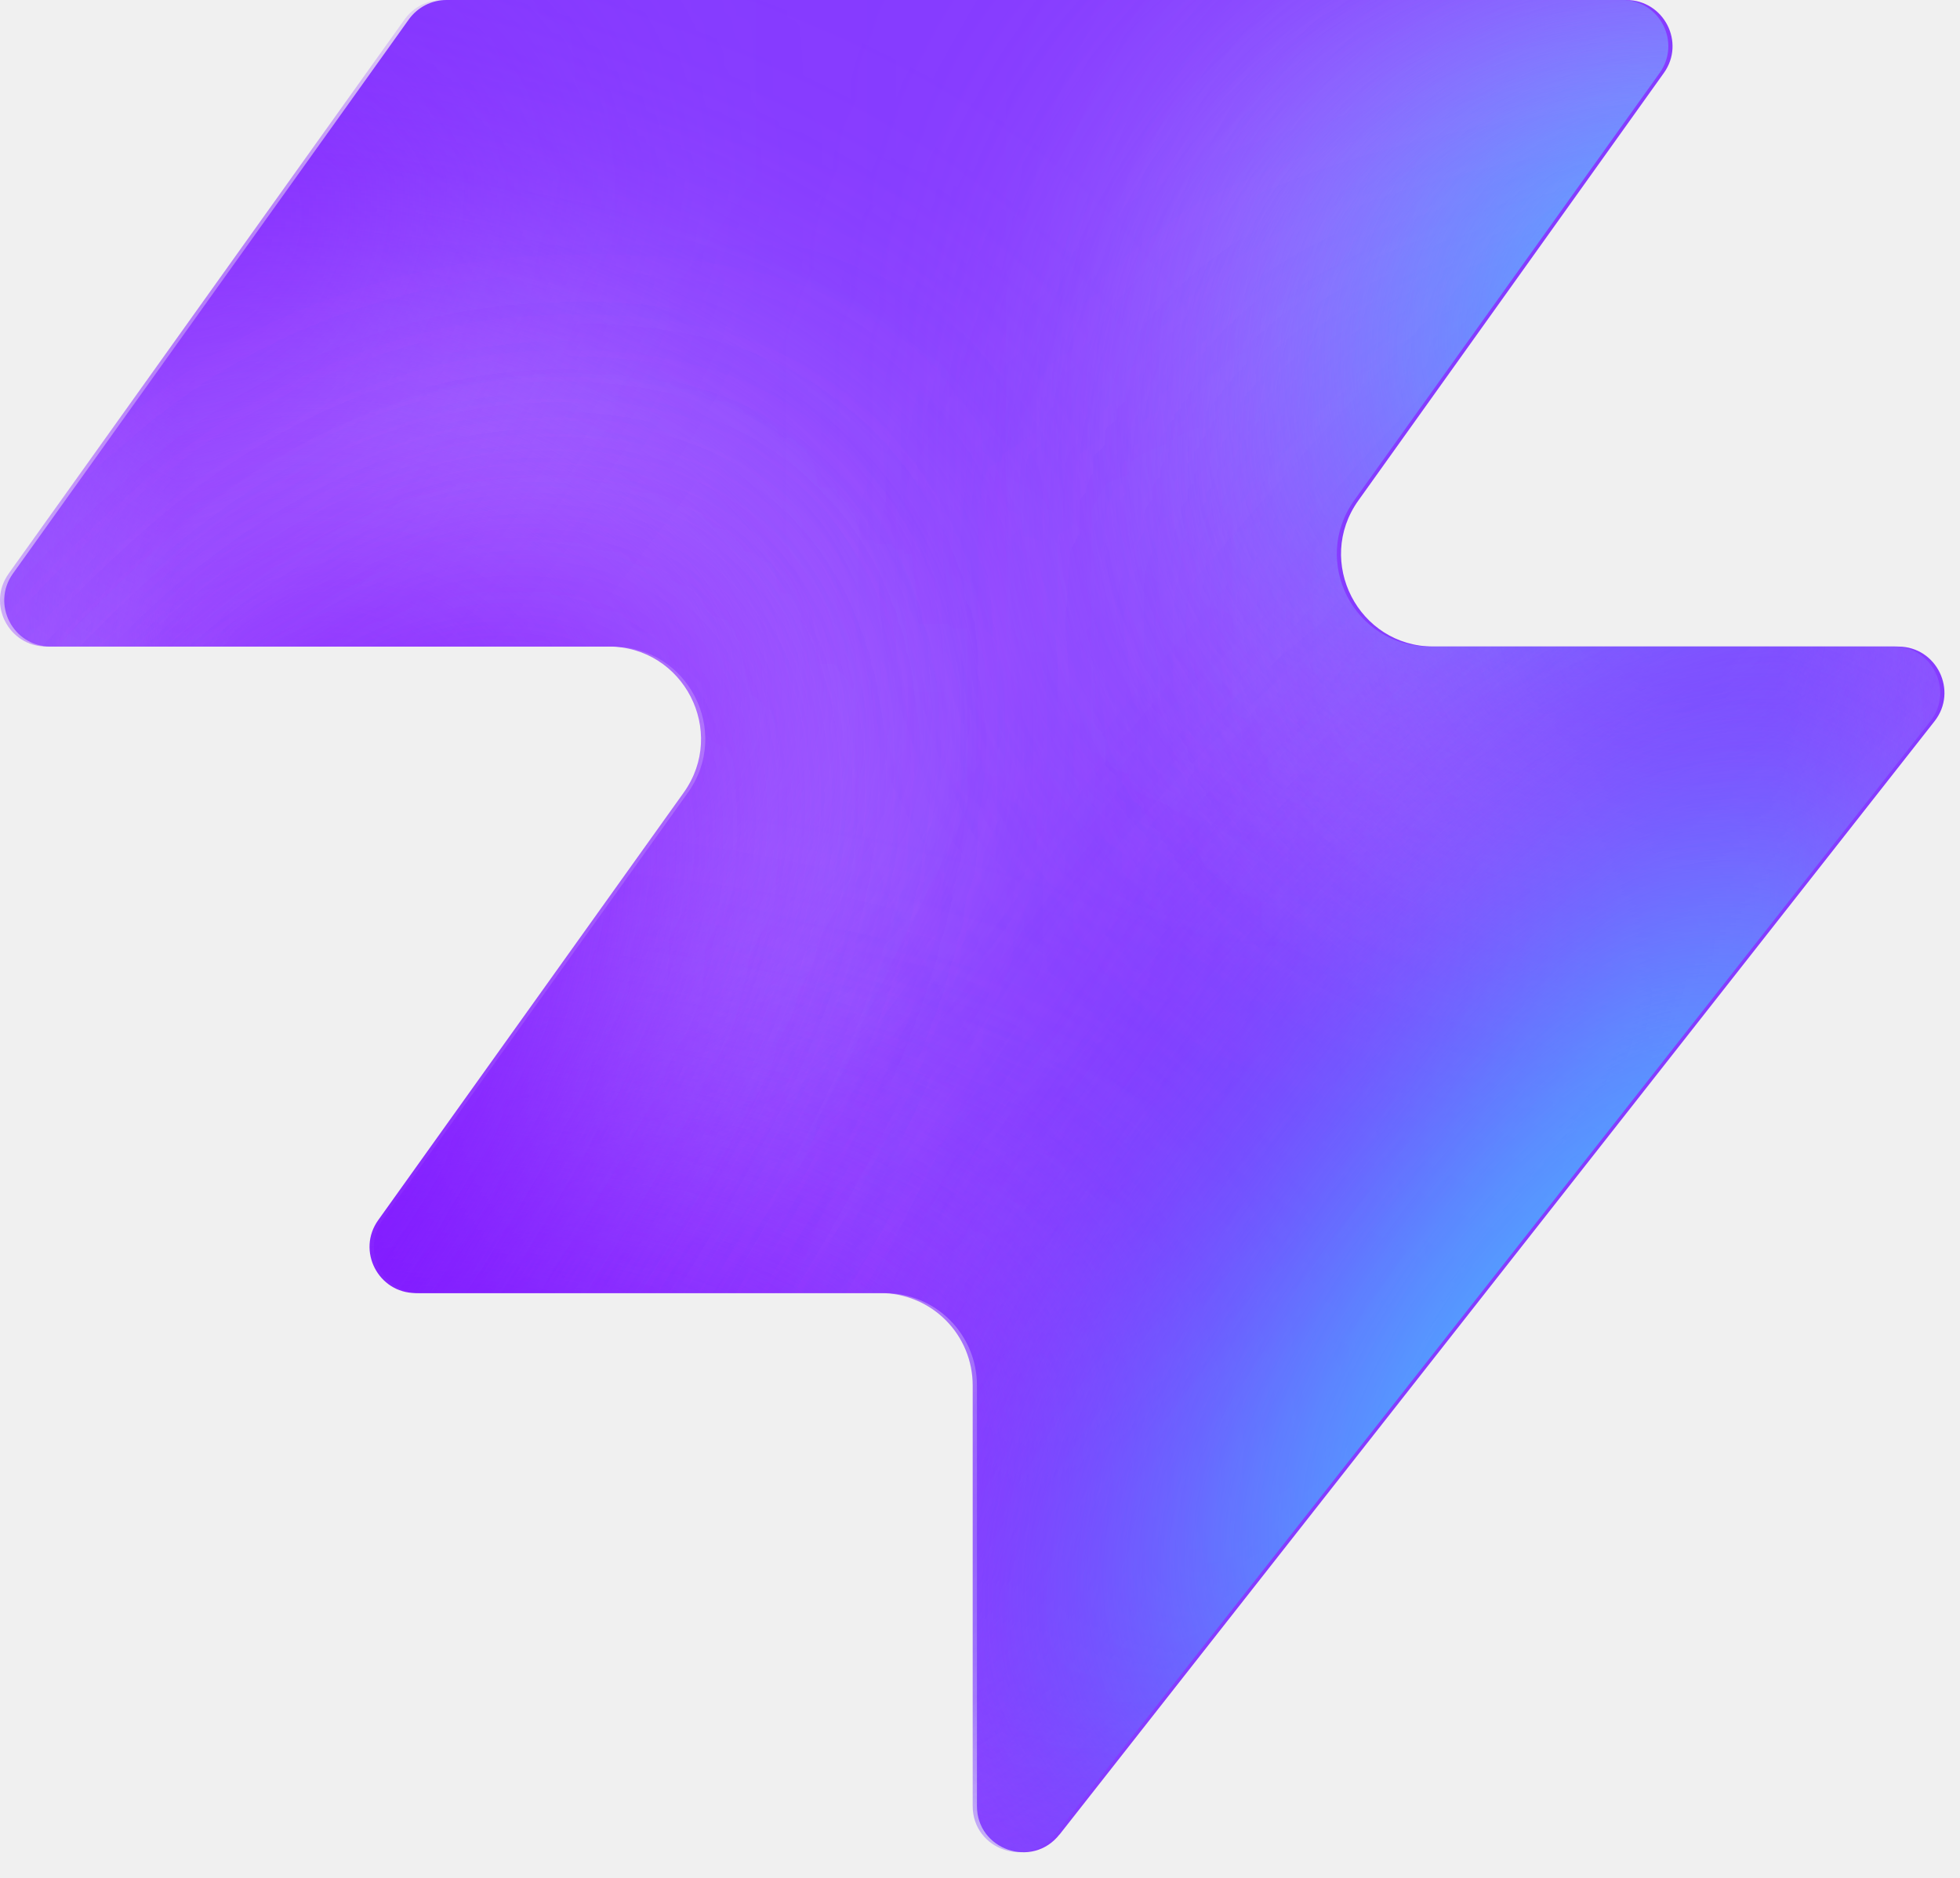
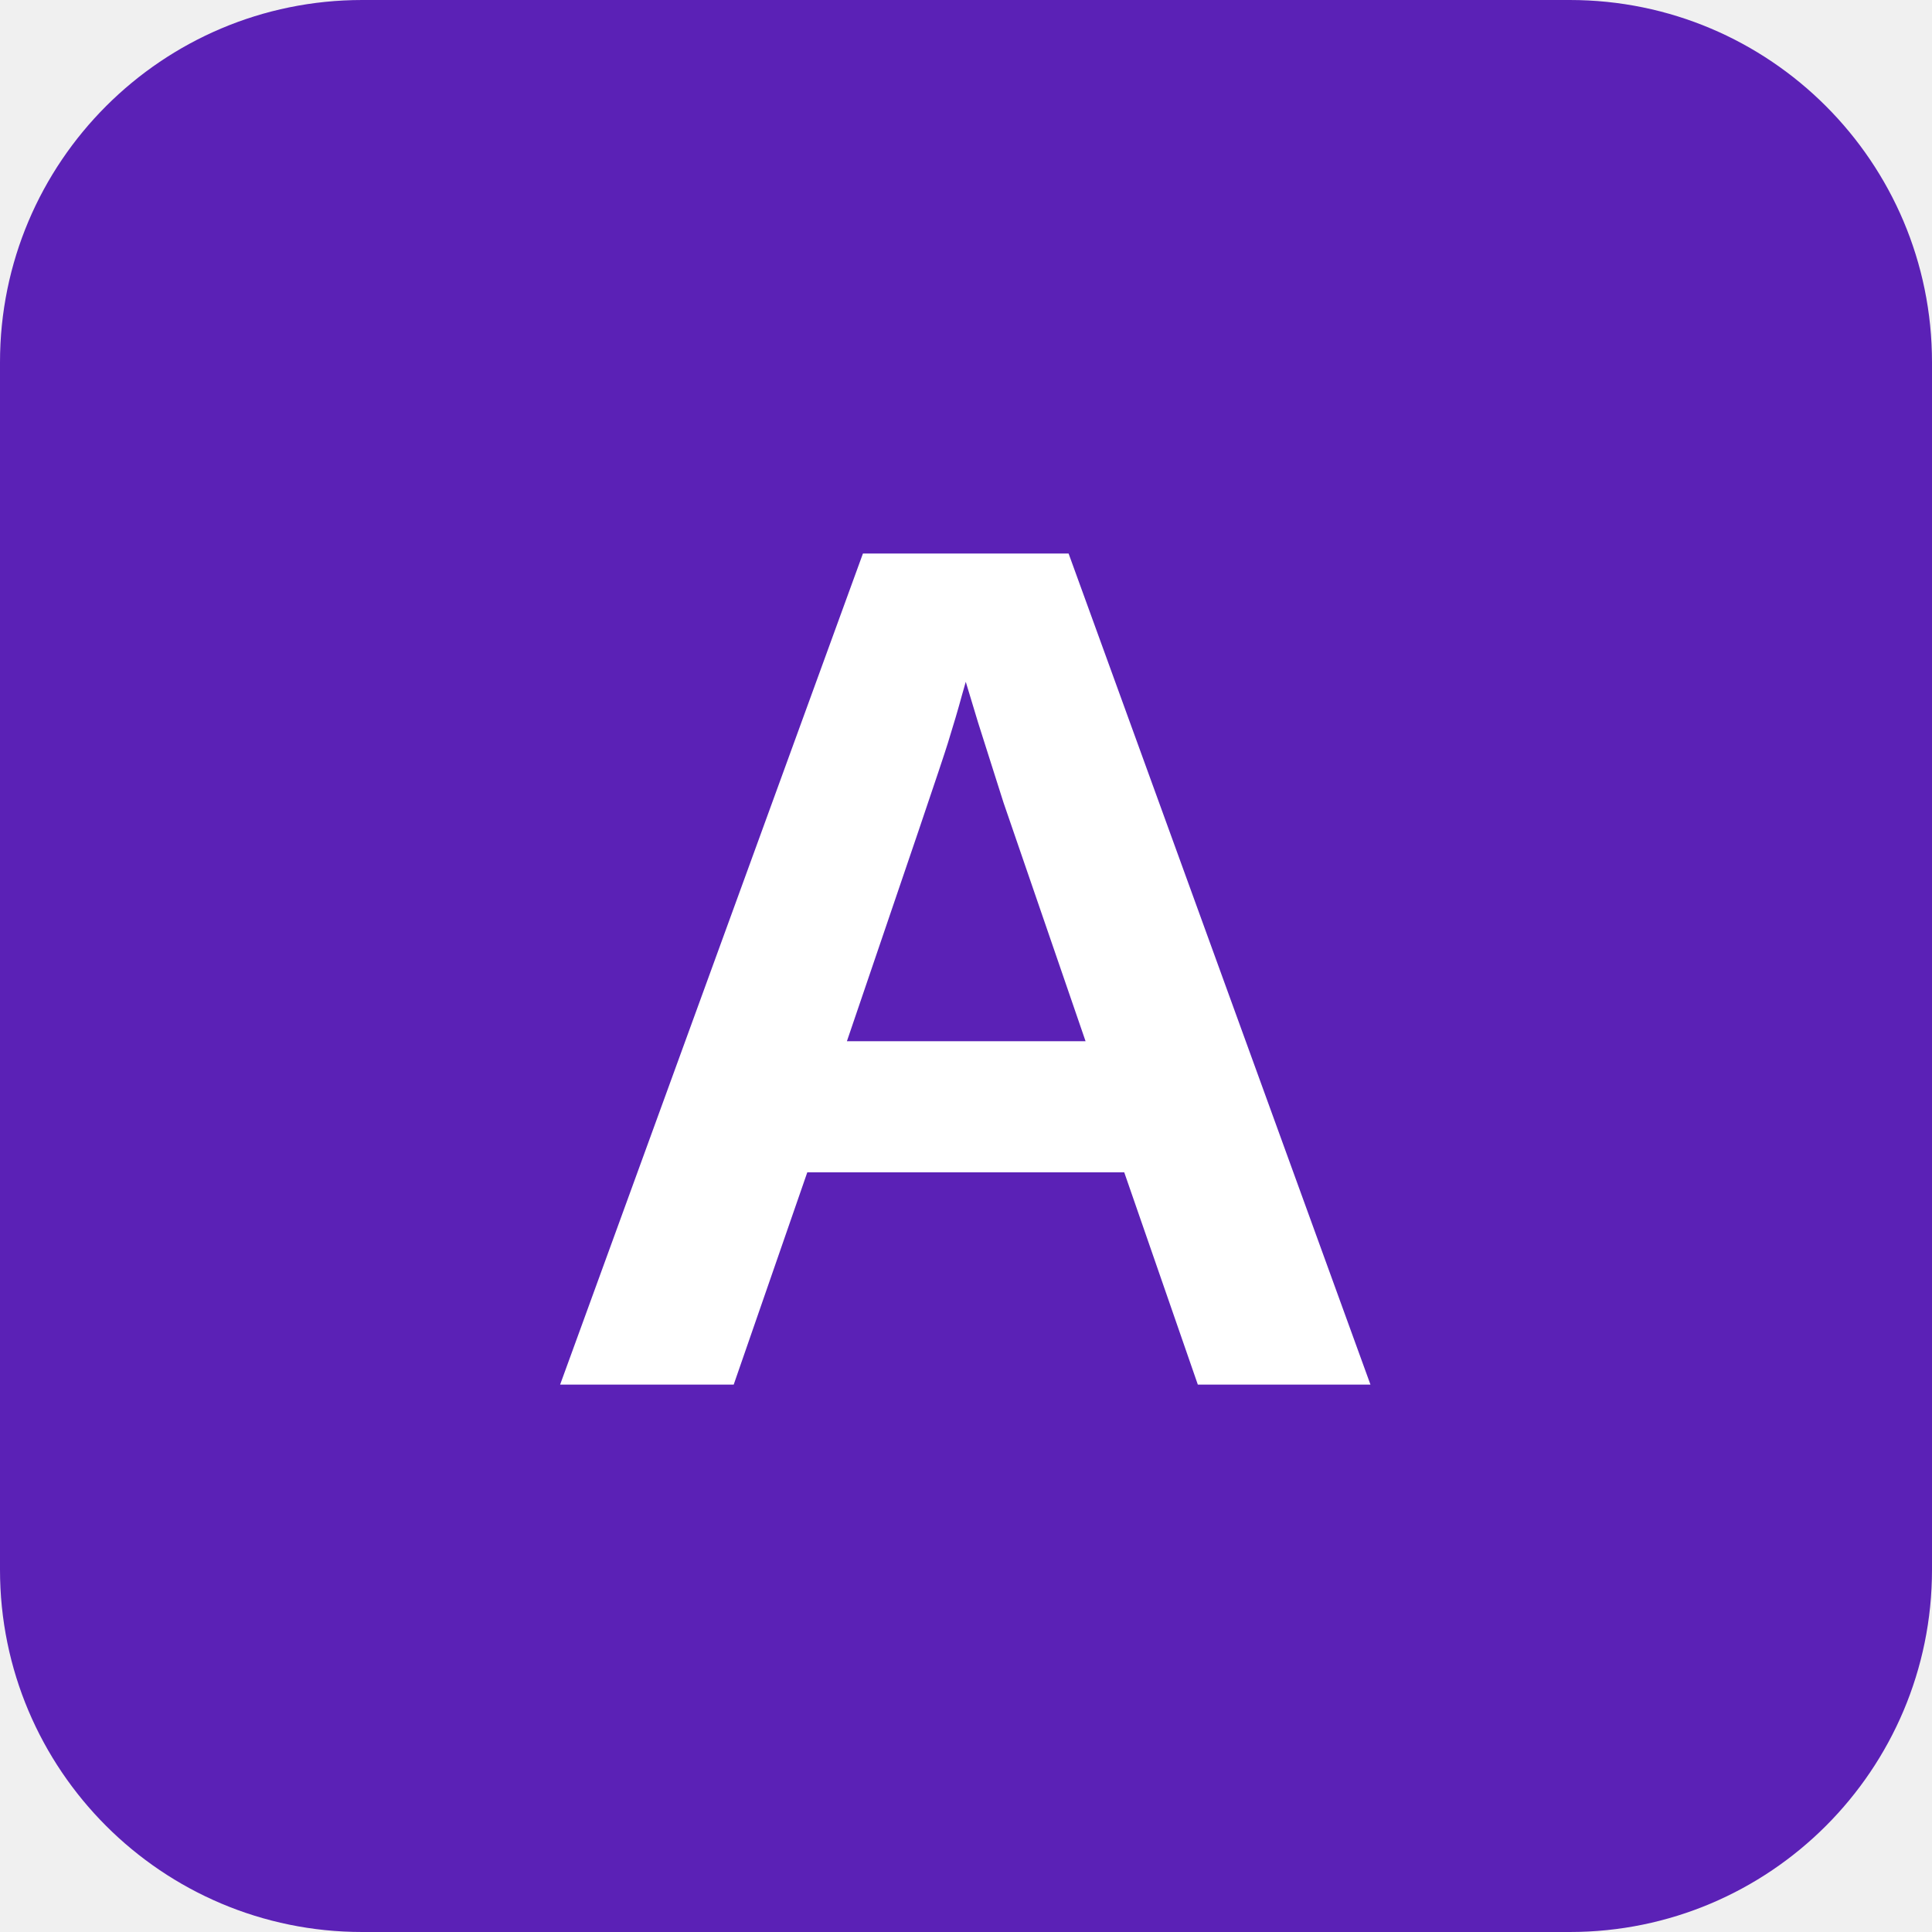
- <svg xmlns="http://www.w3.org/2000/svg" width="48" height="46" fill="none" viewBox="0 0 48 46">
-   <path fill="#863bff" d="M25.946 44.938c-.664.845-2.021.375-2.021-.698V33.937a2.26 2.26 0 0 0-2.262-2.262H10.287c-.92 0-1.456-1.04-.92-1.788l7.48-10.471c1.07-1.497 0-3.578-1.842-3.578H1.237c-.92 0-1.456-1.04-.92-1.788L10.013.474c.214-.297.556-.474.92-.474h28.894c.92 0 1.456 1.04.92 1.788l-7.48 10.471c-1.07 1.498 0 3.579 1.842 3.579h11.377c.943 0 1.473 1.088.89 1.83L25.947 44.94z" style="fill:#863bff;fill:color(display-p3 .525 .23 1);fill-opacity:1" />
-   <mask id="a" width="48" height="46" x="0" y="0" maskUnits="userSpaceOnUse" style="mask-type:alpha">
-     <path fill="#000" d="M25.842 44.938c-.664.844-2.021.375-2.021-.698V33.937a2.26 2.26 0 0 0-2.262-2.262H10.183c-.92 0-1.456-1.04-.92-1.788l7.48-10.471c1.07-1.498 0-3.579-1.842-3.579H1.133c-.92 0-1.456-1.04-.92-1.787L9.91.473c.214-.297.556-.474.92-.474h28.894c.92 0 1.456 1.04.92 1.788l-7.48 10.471c-1.07 1.498 0 3.578 1.842 3.578h11.377c.943 0 1.473 1.088.89 1.832L25.843 44.94z" style="fill:#000;fill-opacity:1" />
-   </mask>
-   <g mask="url(#a)">
-     <g filter="url(#b)">
-       <ellipse cx="5.508" cy="14.704" fill="#ede6ff" rx="5.508" ry="14.704" style="fill:#ede6ff;fill:color(display-p3 .927 .903 1);fill-opacity:1" transform="matrix(.00324 1 1 -.00324 -4.47 31.516)" />
-     </g>
-     <g filter="url(#c)">
-       <ellipse cx="10.399" cy="29.851" fill="#ede6ff" rx="10.399" ry="29.851" style="fill:#ede6ff;fill:color(display-p3 .927 .903 1);fill-opacity:1" transform="matrix(.00324 1 1 -.00324 -39.328 7.883)" />
-     </g>
-     <g filter="url(#d)">
-       <ellipse cx="5.508" cy="30.487" fill="#7e14ff" rx="5.508" ry="30.487" style="fill:#7e14ff;fill:color(display-p3 .492 .077 1);fill-opacity:1" transform="rotate(89.814 -25.913 -14.639)scale(1 -1)" />
-     </g>
-     <g filter="url(#e)">
-       <ellipse cx="5.508" cy="30.599" fill="#7e14ff" rx="5.508" ry="30.599" style="fill:#7e14ff;fill:color(display-p3 .492 .077 1);fill-opacity:1" transform="rotate(89.814 -32.644 -3.334)scale(1 -1)" />
-     </g>
-     <g filter="url(#f)">
-       <ellipse cx="5.508" cy="30.599" fill="#7e14ff" rx="5.508" ry="30.599" style="fill:#7e14ff;fill:color(display-p3 .492 .077 1);fill-opacity:1" transform="matrix(.00324 1 1 -.00324 -34.34 30.47)" />
-     </g>
-     <g filter="url(#g)">
-       <ellipse cx="14.072" cy="22.078" fill="#ede6ff" rx="14.072" ry="22.078" style="fill:#ede6ff;fill:color(display-p3 .927 .903 1);fill-opacity:1" transform="rotate(93.35 24.506 48.493)scale(-1 1)" />
-     </g>
-     <g filter="url(#h)">
-       <ellipse cx="3.47" cy="21.501" fill="#7e14ff" rx="3.47" ry="21.501" style="fill:#7e14ff;fill:color(display-p3 .492 .077 1);fill-opacity:1" transform="rotate(89.009 28.708 47.59)scale(-1 1)" />
-     </g>
-     <g filter="url(#i)">
-       <ellipse cx="3.47" cy="21.501" fill="#7e14ff" rx="3.47" ry="21.501" style="fill:#7e14ff;fill:color(display-p3 .492 .077 1);fill-opacity:1" transform="rotate(89.009 28.708 47.59)scale(-1 1)" />
-     </g>
-     <g filter="url(#j)">
-       <ellipse cx=".387" cy="8.972" fill="#7e14ff" rx="4.407" ry="29.108" style="fill:#7e14ff;fill:color(display-p3 .492 .077 1);fill-opacity:1" transform="rotate(39.51 .387 8.972)" />
-     </g>
-     <g filter="url(#k)">
-       <ellipse cx="47.523" cy="-6.092" fill="#7e14ff" rx="4.407" ry="29.108" style="fill:#7e14ff;fill:color(display-p3 .492 .077 1);fill-opacity:1" transform="rotate(37.892 47.523 -6.092)" />
-     </g>
-     <g filter="url(#l)">
-       <ellipse cx="41.412" cy="6.333" fill="#47bfff" rx="5.971" ry="9.665" style="fill:#47bfff;fill:color(display-p3 .28 .748 1);fill-opacity:1" transform="rotate(37.892 41.412 6.333)" />
-     </g>
-     <g filter="url(#m)">
-       <ellipse cx="-1.879" cy="38.332" fill="#7e14ff" rx="4.407" ry="29.108" style="fill:#7e14ff;fill:color(display-p3 .492 .077 1);fill-opacity:1" transform="rotate(37.892 -1.88 38.332)" />
-     </g>
-     <g filter="url(#n)">
-       <ellipse cx="-1.879" cy="38.332" fill="#7e14ff" rx="4.407" ry="29.108" style="fill:#7e14ff;fill:color(display-p3 .492 .077 1);fill-opacity:1" transform="rotate(37.892 -1.88 38.332)" />
-     </g>
-     <g filter="url(#o)">
-       <ellipse cx="35.651" cy="29.907" fill="#7e14ff" rx="4.407" ry="29.108" style="fill:#7e14ff;fill:color(display-p3 .492 .077 1);fill-opacity:1" transform="rotate(37.892 35.651 29.907)" />
-     </g>
-     <g filter="url(#p)">
-       <ellipse cx="38.418" cy="32.4" fill="#47bfff" rx="5.971" ry="15.297" style="fill:#47bfff;fill:color(display-p3 .28 .748 1);fill-opacity:1" transform="rotate(37.892 38.418 32.4)" />
-     </g>
-   </g>
-   <defs>
-     <filter id="b" width="60.045" height="41.654" x="-19.77" y="16.149" color-interpolation-filters="sRGB" filterUnits="userSpaceOnUse">
-       <feFlood flood-opacity="0" result="BackgroundImageFix" />
-       <feBlend in="SourceGraphic" in2="BackgroundImageFix" result="shape" />
-       <feGaussianBlur result="effect1_foregroundBlur_2002_17158" stdDeviation="7.659" />
-     </filter>
-     <filter id="c" width="90.34" height="51.437" x="-54.613" y="-7.533" color-interpolation-filters="sRGB" filterUnits="userSpaceOnUse">
-       <feFlood flood-opacity="0" result="BackgroundImageFix" />
-       <feBlend in="SourceGraphic" in2="BackgroundImageFix" result="shape" />
-       <feGaussianBlur result="effect1_foregroundBlur_2002_17158" stdDeviation="7.659" />
-     </filter>
-     <filter id="d" width="79.355" height="29.4" x="-49.64" y="2.03" color-interpolation-filters="sRGB" filterUnits="userSpaceOnUse">
-       <feFlood flood-opacity="0" result="BackgroundImageFix" />
-       <feBlend in="SourceGraphic" in2="BackgroundImageFix" result="shape" />
-       <feGaussianBlur result="effect1_foregroundBlur_2002_17158" stdDeviation="4.596" />
-     </filter>
-     <filter id="e" width="79.579" height="29.4" x="-45.045" y="20.029" color-interpolation-filters="sRGB" filterUnits="userSpaceOnUse">
-       <feFlood flood-opacity="0" result="BackgroundImageFix" />
-       <feBlend in="SourceGraphic" in2="BackgroundImageFix" result="shape" />
-       <feGaussianBlur result="effect1_foregroundBlur_2002_17158" stdDeviation="4.596" />
-     </filter>
-     <filter id="f" width="79.579" height="29.4" x="-43.513" y="21.178" color-interpolation-filters="sRGB" filterUnits="userSpaceOnUse">
-       <feFlood flood-opacity="0" result="BackgroundImageFix" />
-       <feBlend in="SourceGraphic" in2="BackgroundImageFix" result="shape" />
-       <feGaussianBlur result="effect1_foregroundBlur_2002_17158" stdDeviation="4.596" />
-     </filter>
-     <filter id="g" width="74.749" height="58.852" x="15.756" y="-17.901" color-interpolation-filters="sRGB" filterUnits="userSpaceOnUse">
-       <feFlood flood-opacity="0" result="BackgroundImageFix" />
-       <feBlend in="SourceGraphic" in2="BackgroundImageFix" result="shape" />
-       <feGaussianBlur result="effect1_foregroundBlur_2002_17158" stdDeviation="7.659" />
-     </filter>
-     <filter id="h" width="61.377" height="25.362" x="23.548" y="2.284" color-interpolation-filters="sRGB" filterUnits="userSpaceOnUse">
-       <feFlood flood-opacity="0" result="BackgroundImageFix" />
-       <feBlend in="SourceGraphic" in2="BackgroundImageFix" result="shape" />
-       <feGaussianBlur result="effect1_foregroundBlur_2002_17158" stdDeviation="4.596" />
-     </filter>
-     <filter id="i" width="61.377" height="25.362" x="23.548" y="2.284" color-interpolation-filters="sRGB" filterUnits="userSpaceOnUse">
-       <feFlood flood-opacity="0" result="BackgroundImageFix" />
-       <feBlend in="SourceGraphic" in2="BackgroundImageFix" result="shape" />
-       <feGaussianBlur result="effect1_foregroundBlur_2002_17158" stdDeviation="4.596" />
-     </filter>
-     <filter id="j" width="56.045" height="63.649" x="-27.636" y="-22.853" color-interpolation-filters="sRGB" filterUnits="userSpaceOnUse">
-       <feFlood flood-opacity="0" result="BackgroundImageFix" />
-       <feBlend in="SourceGraphic" in2="BackgroundImageFix" result="shape" />
-       <feGaussianBlur result="effect1_foregroundBlur_2002_17158" stdDeviation="4.596" />
-     </filter>
-     <filter id="k" width="54.814" height="64.646" x="20.116" y="-38.415" color-interpolation-filters="sRGB" filterUnits="userSpaceOnUse">
-       <feFlood flood-opacity="0" result="BackgroundImageFix" />
-       <feBlend in="SourceGraphic" in2="BackgroundImageFix" result="shape" />
-       <feGaussianBlur result="effect1_foregroundBlur_2002_17158" stdDeviation="4.596" />
-     </filter>
-     <filter id="l" width="33.541" height="35.313" x="24.641" y="-11.323" color-interpolation-filters="sRGB" filterUnits="userSpaceOnUse">
-       <feFlood flood-opacity="0" result="BackgroundImageFix" />
-       <feBlend in="SourceGraphic" in2="BackgroundImageFix" result="shape" />
-       <feGaussianBlur result="effect1_foregroundBlur_2002_17158" stdDeviation="4.596" />
-     </filter>
-     <filter id="m" width="54.814" height="64.646" x="-29.286" y="6.009" color-interpolation-filters="sRGB" filterUnits="userSpaceOnUse">
-       <feFlood flood-opacity="0" result="BackgroundImageFix" />
-       <feBlend in="SourceGraphic" in2="BackgroundImageFix" result="shape" />
-       <feGaussianBlur result="effect1_foregroundBlur_2002_17158" stdDeviation="4.596" />
-     </filter>
-     <filter id="n" width="54.814" height="64.646" x="-29.286" y="6.009" color-interpolation-filters="sRGB" filterUnits="userSpaceOnUse">
-       <feFlood flood-opacity="0" result="BackgroundImageFix" />
-       <feBlend in="SourceGraphic" in2="BackgroundImageFix" result="shape" />
-       <feGaussianBlur result="effect1_foregroundBlur_2002_17158" stdDeviation="4.596" />
-     </filter>
-     <filter id="o" width="54.814" height="64.646" x="8.244" y="-2.416" color-interpolation-filters="sRGB" filterUnits="userSpaceOnUse">
-       <feFlood flood-opacity="0" result="BackgroundImageFix" />
-       <feBlend in="SourceGraphic" in2="BackgroundImageFix" result="shape" />
-       <feGaussianBlur result="effect1_foregroundBlur_2002_17158" stdDeviation="4.596" />
-     </filter>
-     <filter id="p" width="39.409" height="43.623" x="18.713" y="10.588" color-interpolation-filters="sRGB" filterUnits="userSpaceOnUse">
-       <feFlood flood-opacity="0" result="BackgroundImageFix" />
-       <feBlend in="SourceGraphic" in2="BackgroundImageFix" result="shape" />
-       <feGaussianBlur result="effect1_foregroundBlur_2002_17158" stdDeviation="4.596" />
-     </filter>
-   </defs>
+ <svg xmlns="http://www.w3.org/2000/svg" viewBox="0 0 32 32">
+   <rect width="32" height="32" rx="6" fill="#5B21B6" />
+   <text x="50%" y="50%" dominant-baseline="central" text-anchor="middle" fill="white" font-size="20" font-family="Arial, sans-serif" font-weight="bold">A</text>
</svg>
